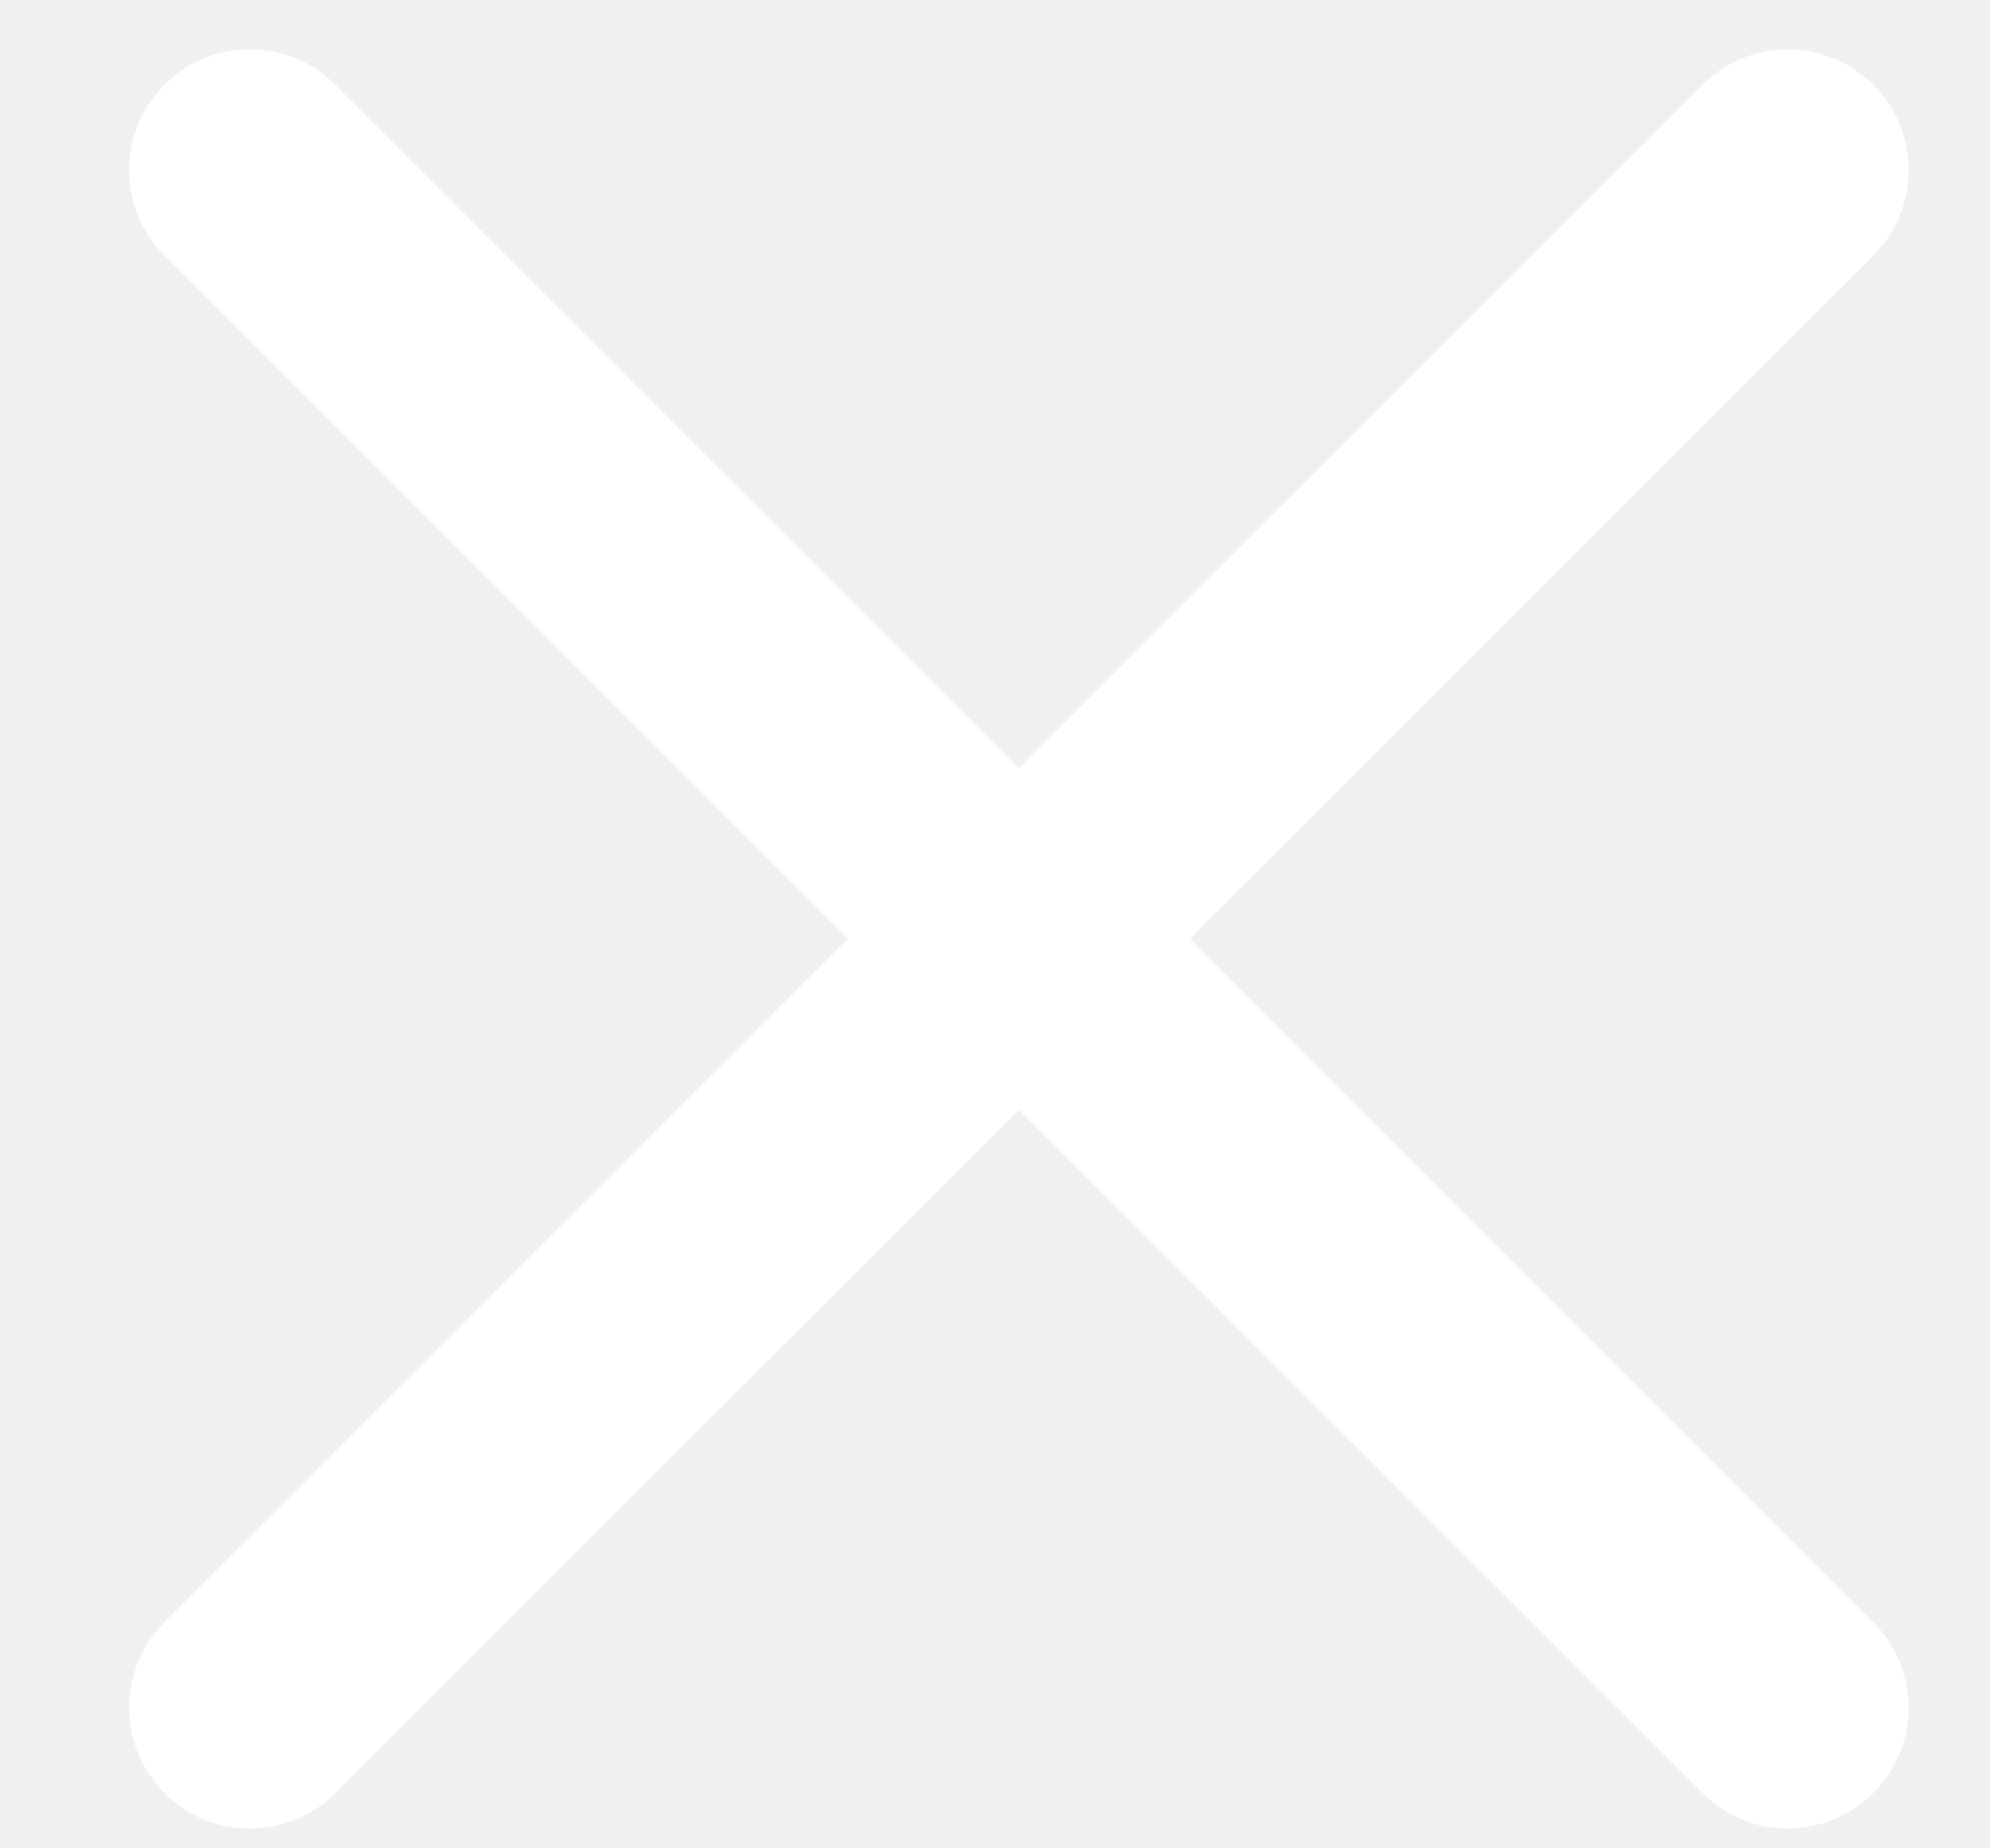
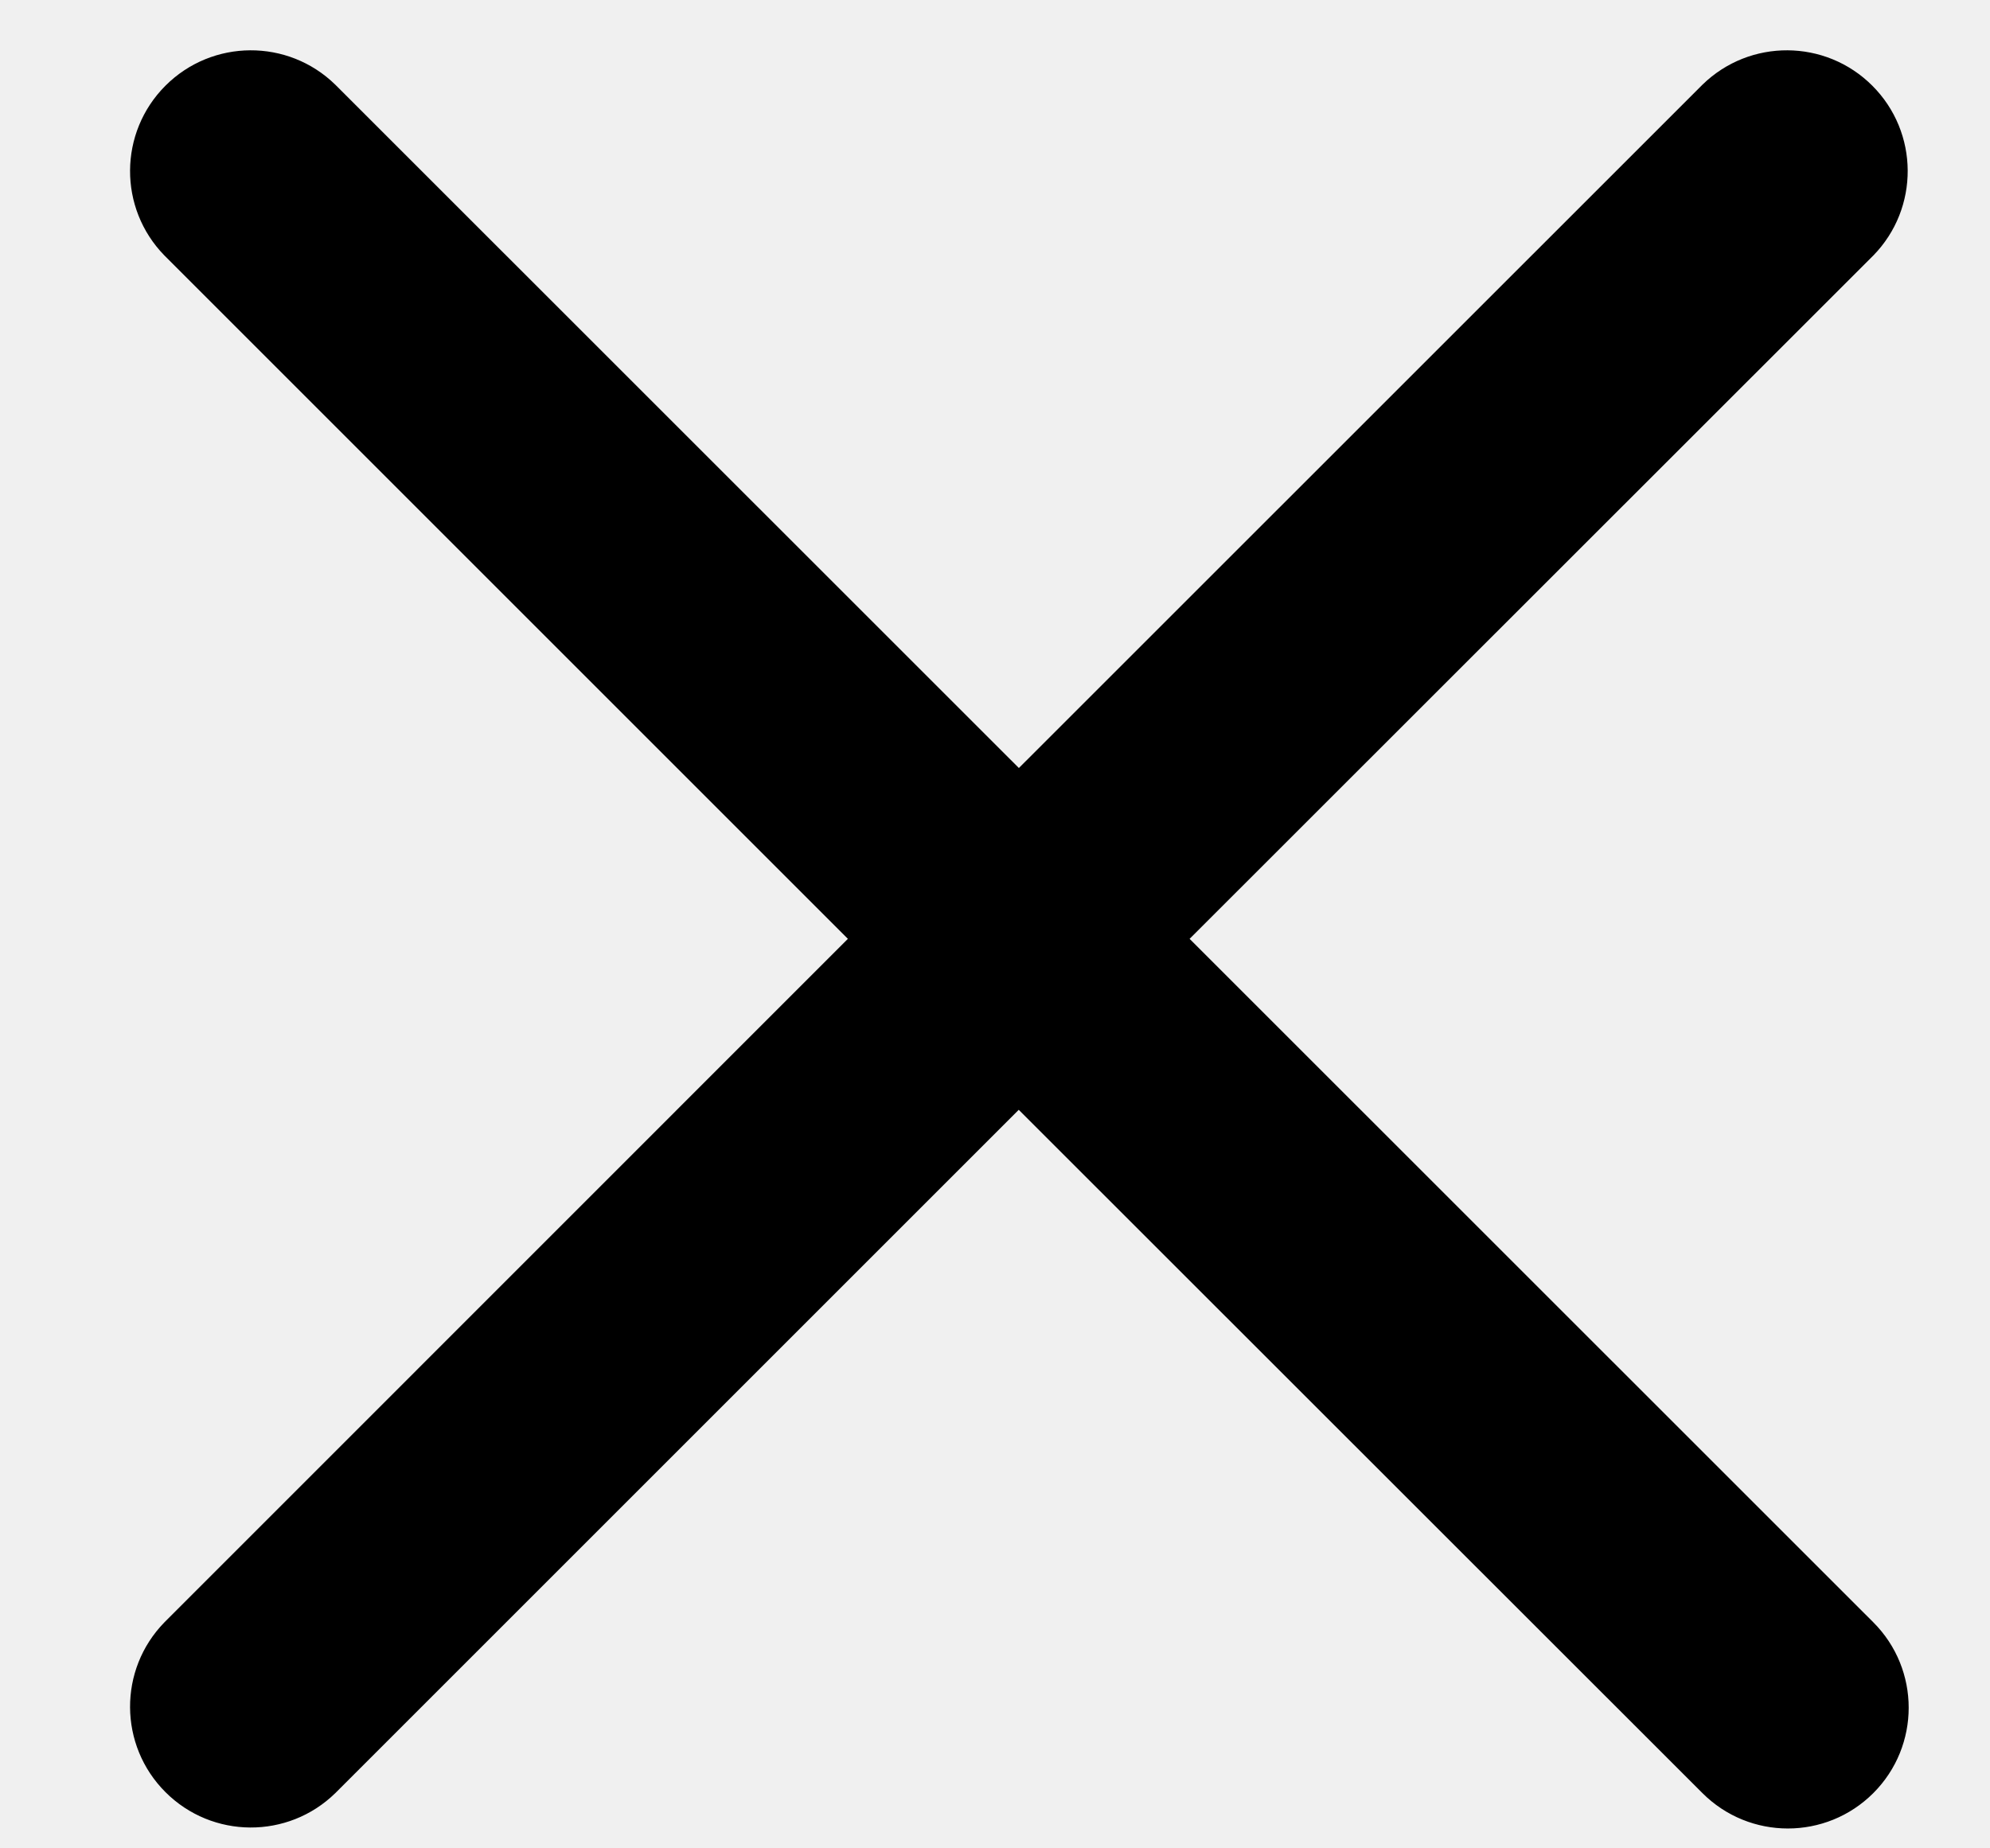
<svg xmlns="http://www.w3.org/2000/svg" width="14" height="13" viewBox="0 0 14 13" fill="none">
-   <path d="M13.179 12.617C12.847 12.949 12.308 12.949 11.977 12.617L7.168 7.809L2.359 12.617C2.027 12.949 1.488 12.949 1.157 12.617C0.825 12.285 0.825 11.746 1.157 11.415L5.965 6.606L1.157 1.798C0.825 1.466 0.825 0.928 1.157 0.596C1.488 0.264 2.027 0.264 2.359 0.596L7.168 5.404L11.977 0.596C12.308 0.264 12.847 0.264 13.179 0.596C13.511 0.928 13.511 1.466 13.179 1.798L8.37 6.606L13.179 11.415C13.511 11.746 13.511 12.285 13.179 12.617Z" fill="white" />
+   <path d="M13.179 12.617a.85.85 0 01-1.202 0l-4.81-4.808-4.808 4.808a.85.85 0 01-1.202-1.202l4.808-4.809-4.808-4.808A.85.85 0 012.359.596l4.809 4.808L11.977.596a.85.85 0 011.202 1.202l-4.81 4.808 4.81 4.809a.85.85 0 010 1.202z" fill="currentColor" />
</svg>
